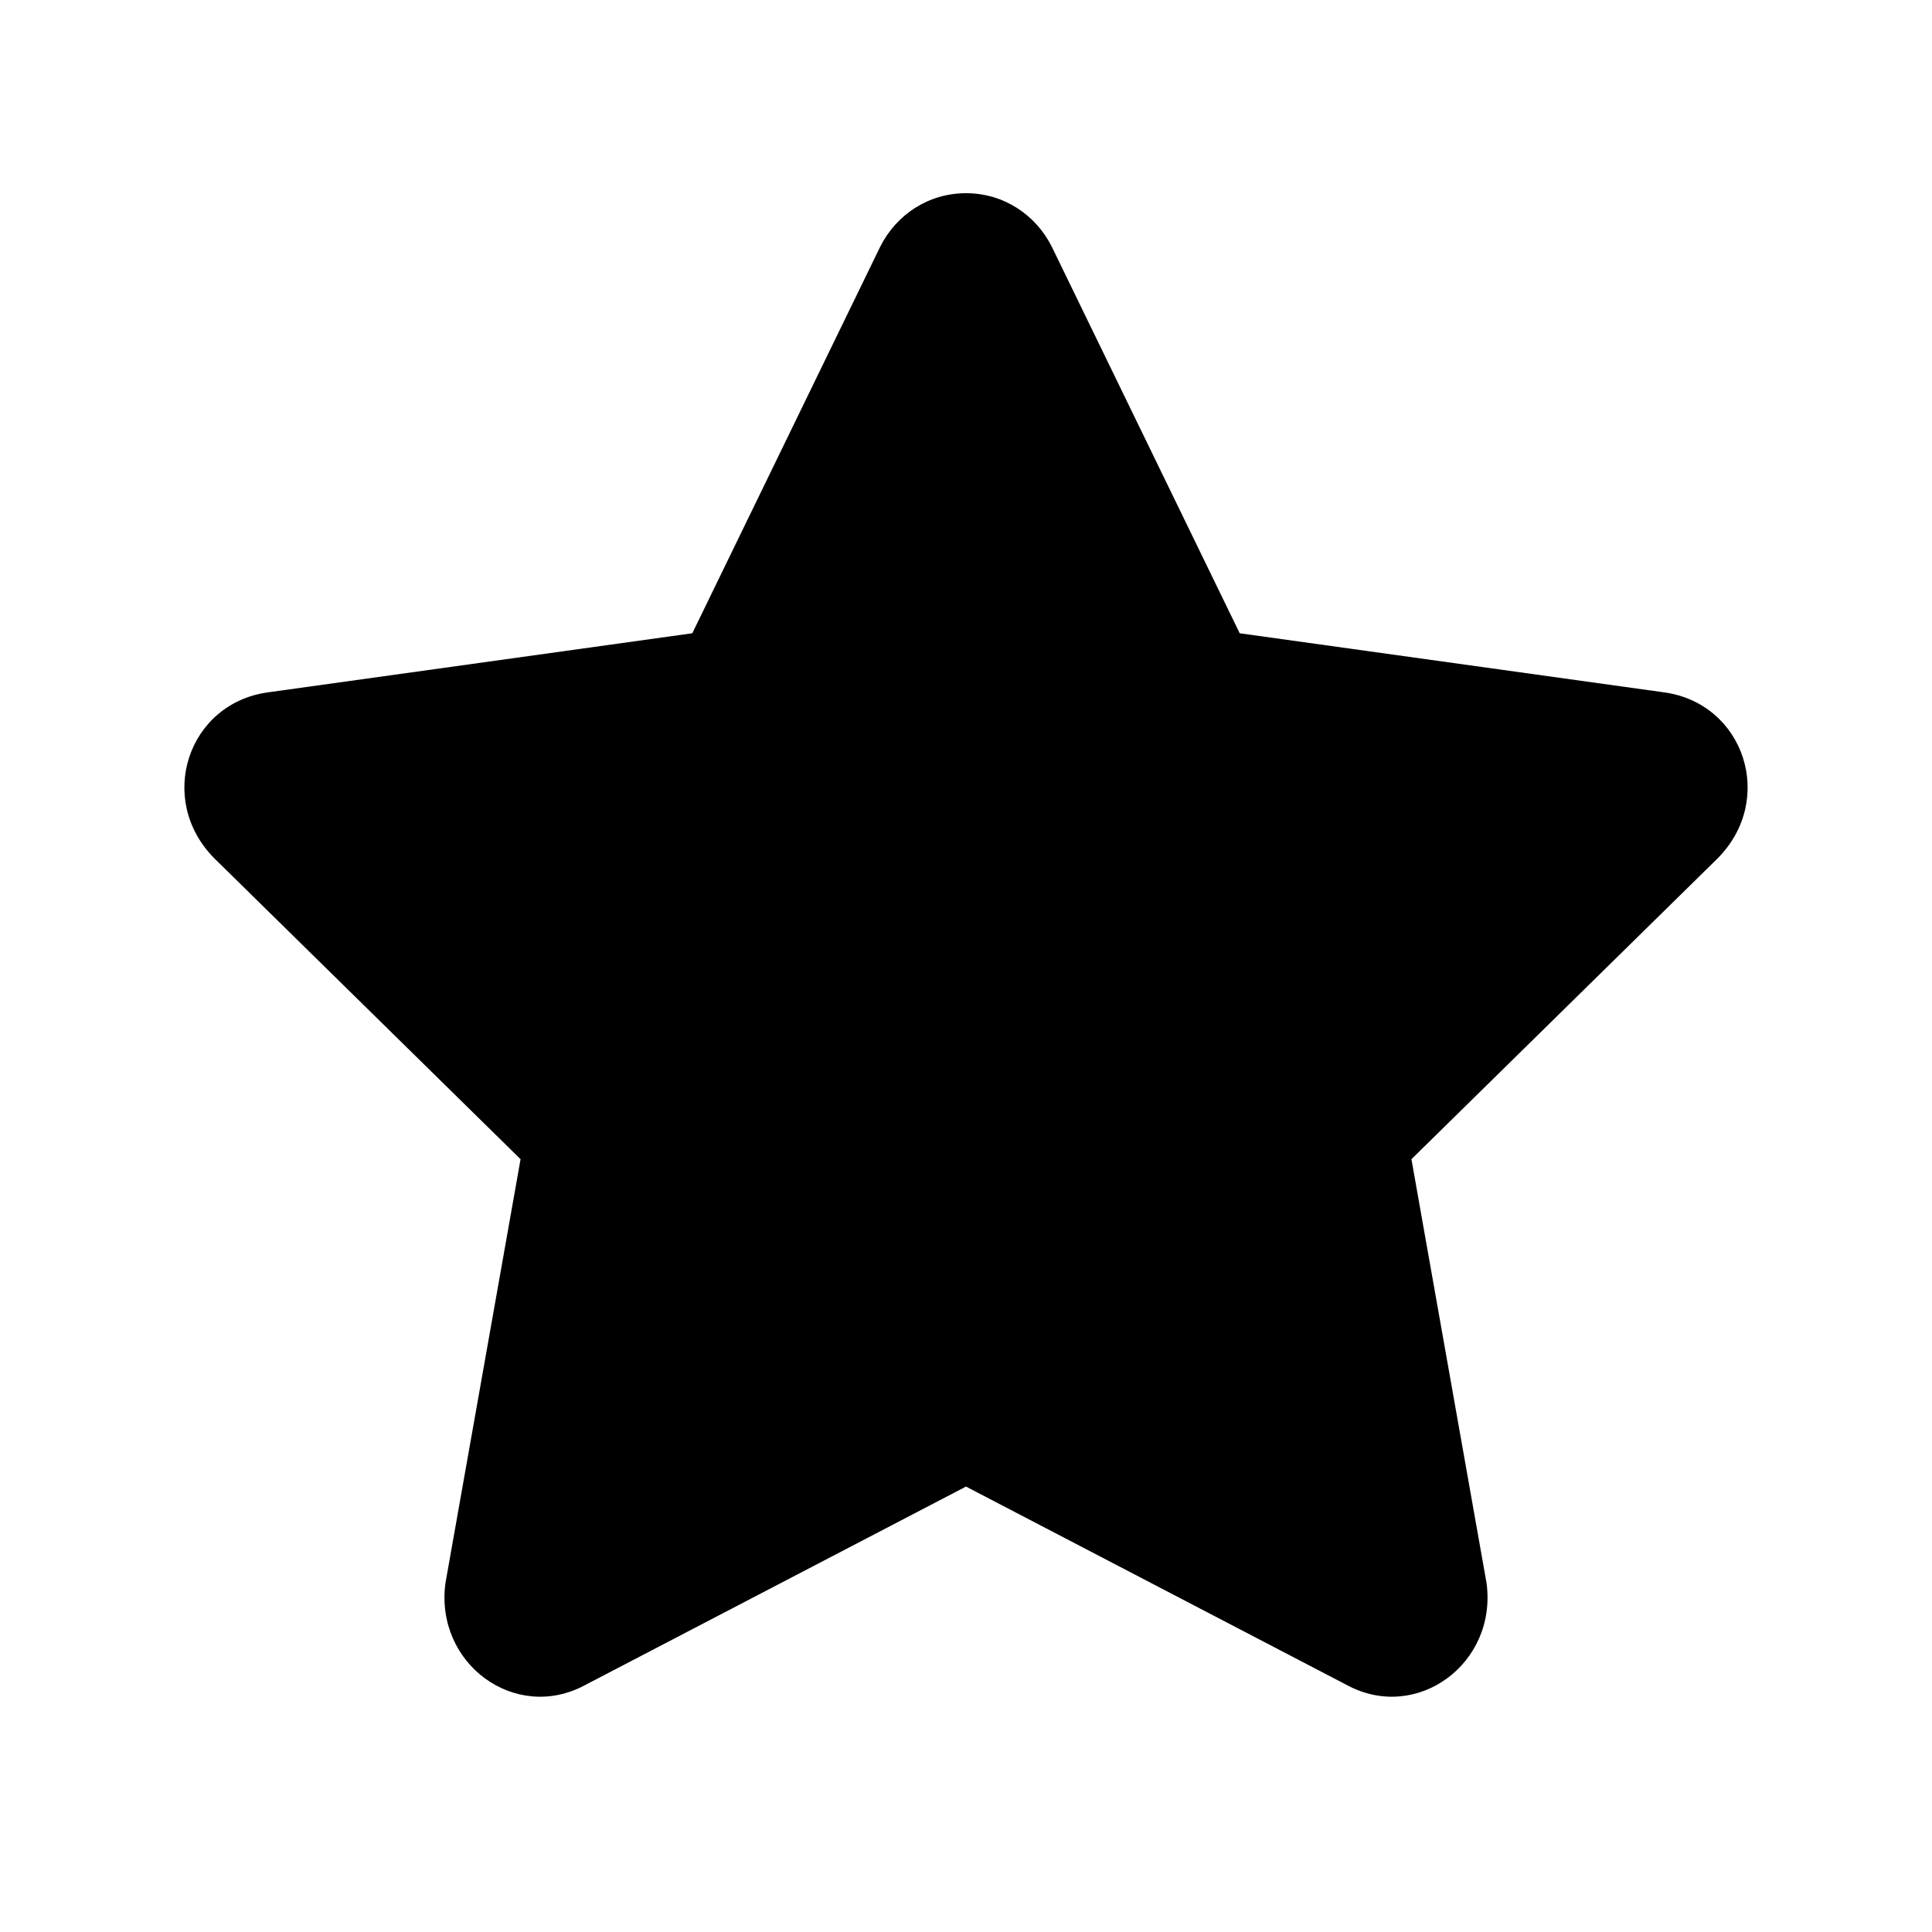
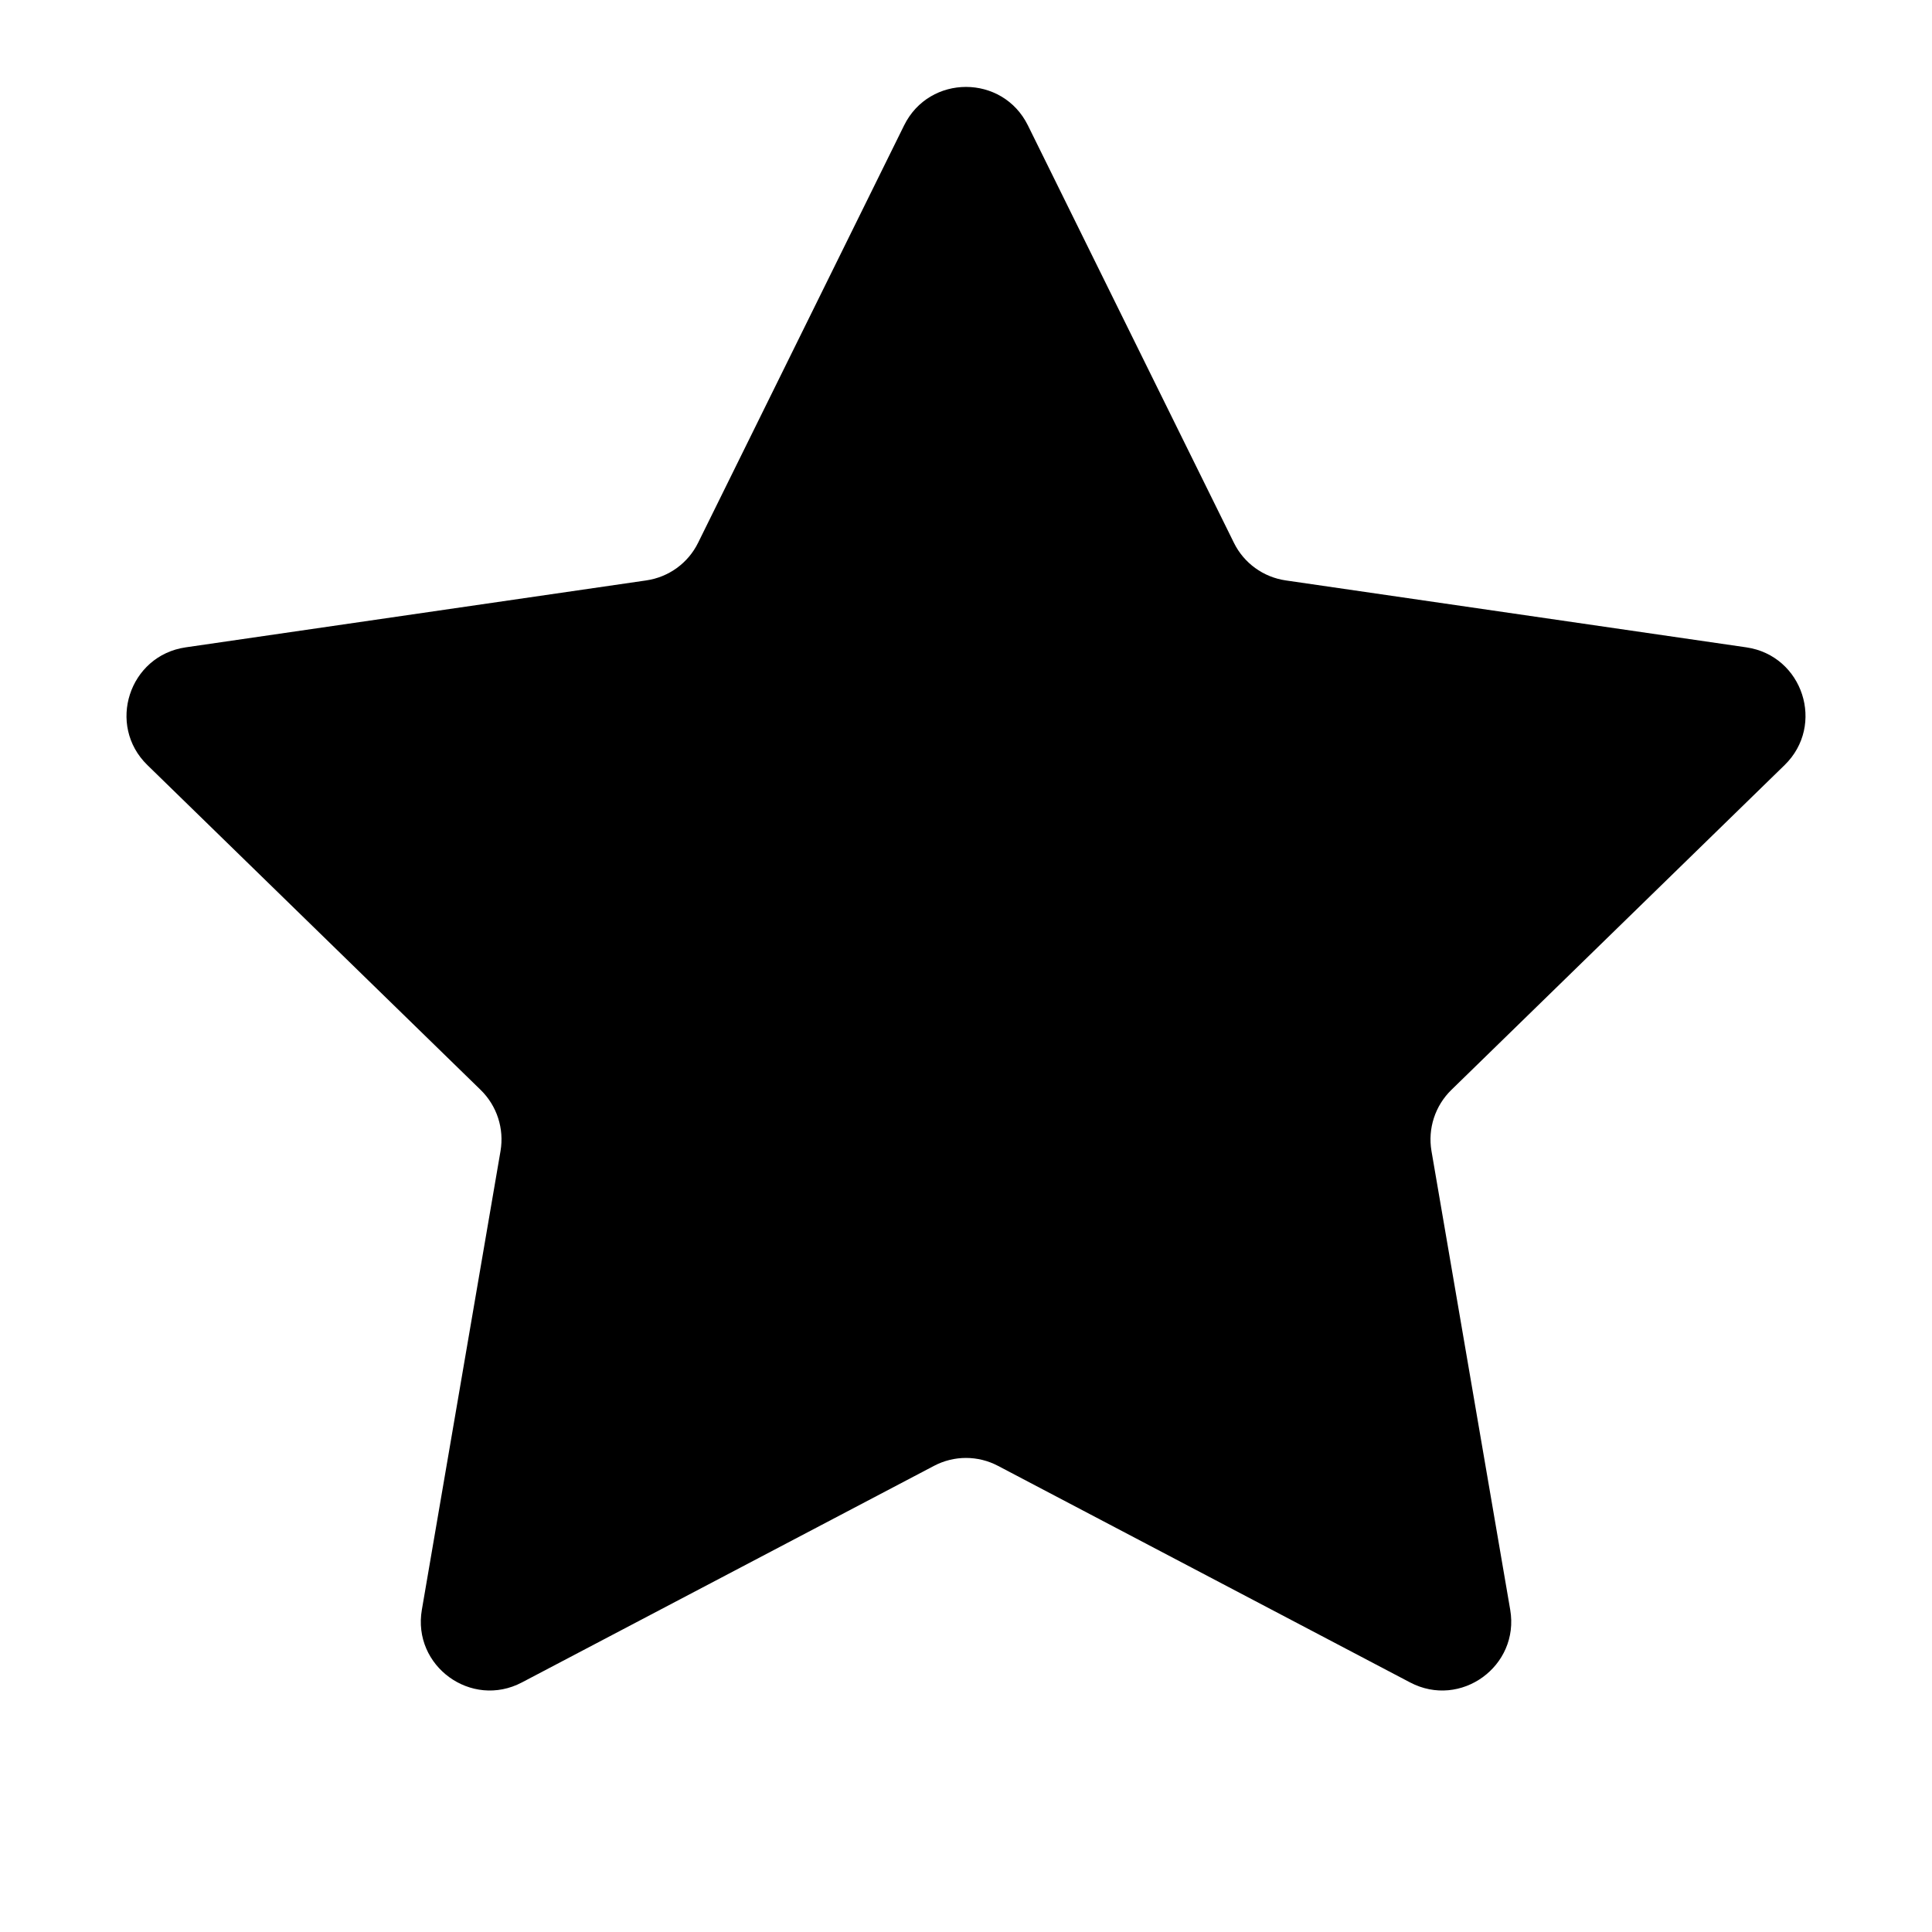
- <svg xmlns="http://www.w3.org/2000/svg" viewBox="0 0 36 36">
-   <path d="M18 3.6c.7 0 1.3.4 1.6 1l3.5 7.2 7.9 1.1c1.5.2 2.1 2 1 3.1l-5.7 5.6 1.4 7.9c.2 1.5-1.3 2.6-2.6 1.9L18 27.7l-7.1 3.7c-1.3.7-2.8-.4-2.6-1.9l1.4-7.9L4 16c-1.1-1.1-.5-2.9 1-3.1l7.9-1.1L16.400 4.600c.3-.6.9-1 1.600-1Z" fill="#000" />
+ <svg xmlns="http://www.w3.org/2000/svg" viewBox="0 0 28 28" fill="none">
+   <path d="M13.103 1.817C13.47 1.074 14.53 1.074 14.897 1.817L17.882 7.865C18.027 8.161 18.309 8.365 18.635 8.412L25.31 9.382C26.13 9.502 26.457 10.51 25.864 11.088L21.034 15.796C20.798 16.026 20.691 16.357 20.746 16.681L21.887 23.329C22.027 24.146 21.169 24.769 20.436 24.383L14.465 21.245C14.174 21.091 13.826 21.091 13.535 21.245L7.564 24.383C6.831 24.769 5.973 24.146 6.114 23.329L7.254 16.681C7.309 16.357 7.202 16.026 6.966 15.796L2.136 11.088C1.543 10.51 1.87 9.502 2.69 9.382L9.365 8.412C9.691 8.365 9.973 8.161 10.118 7.865L13.103 1.817Z" fill="#000" />
</svg>
